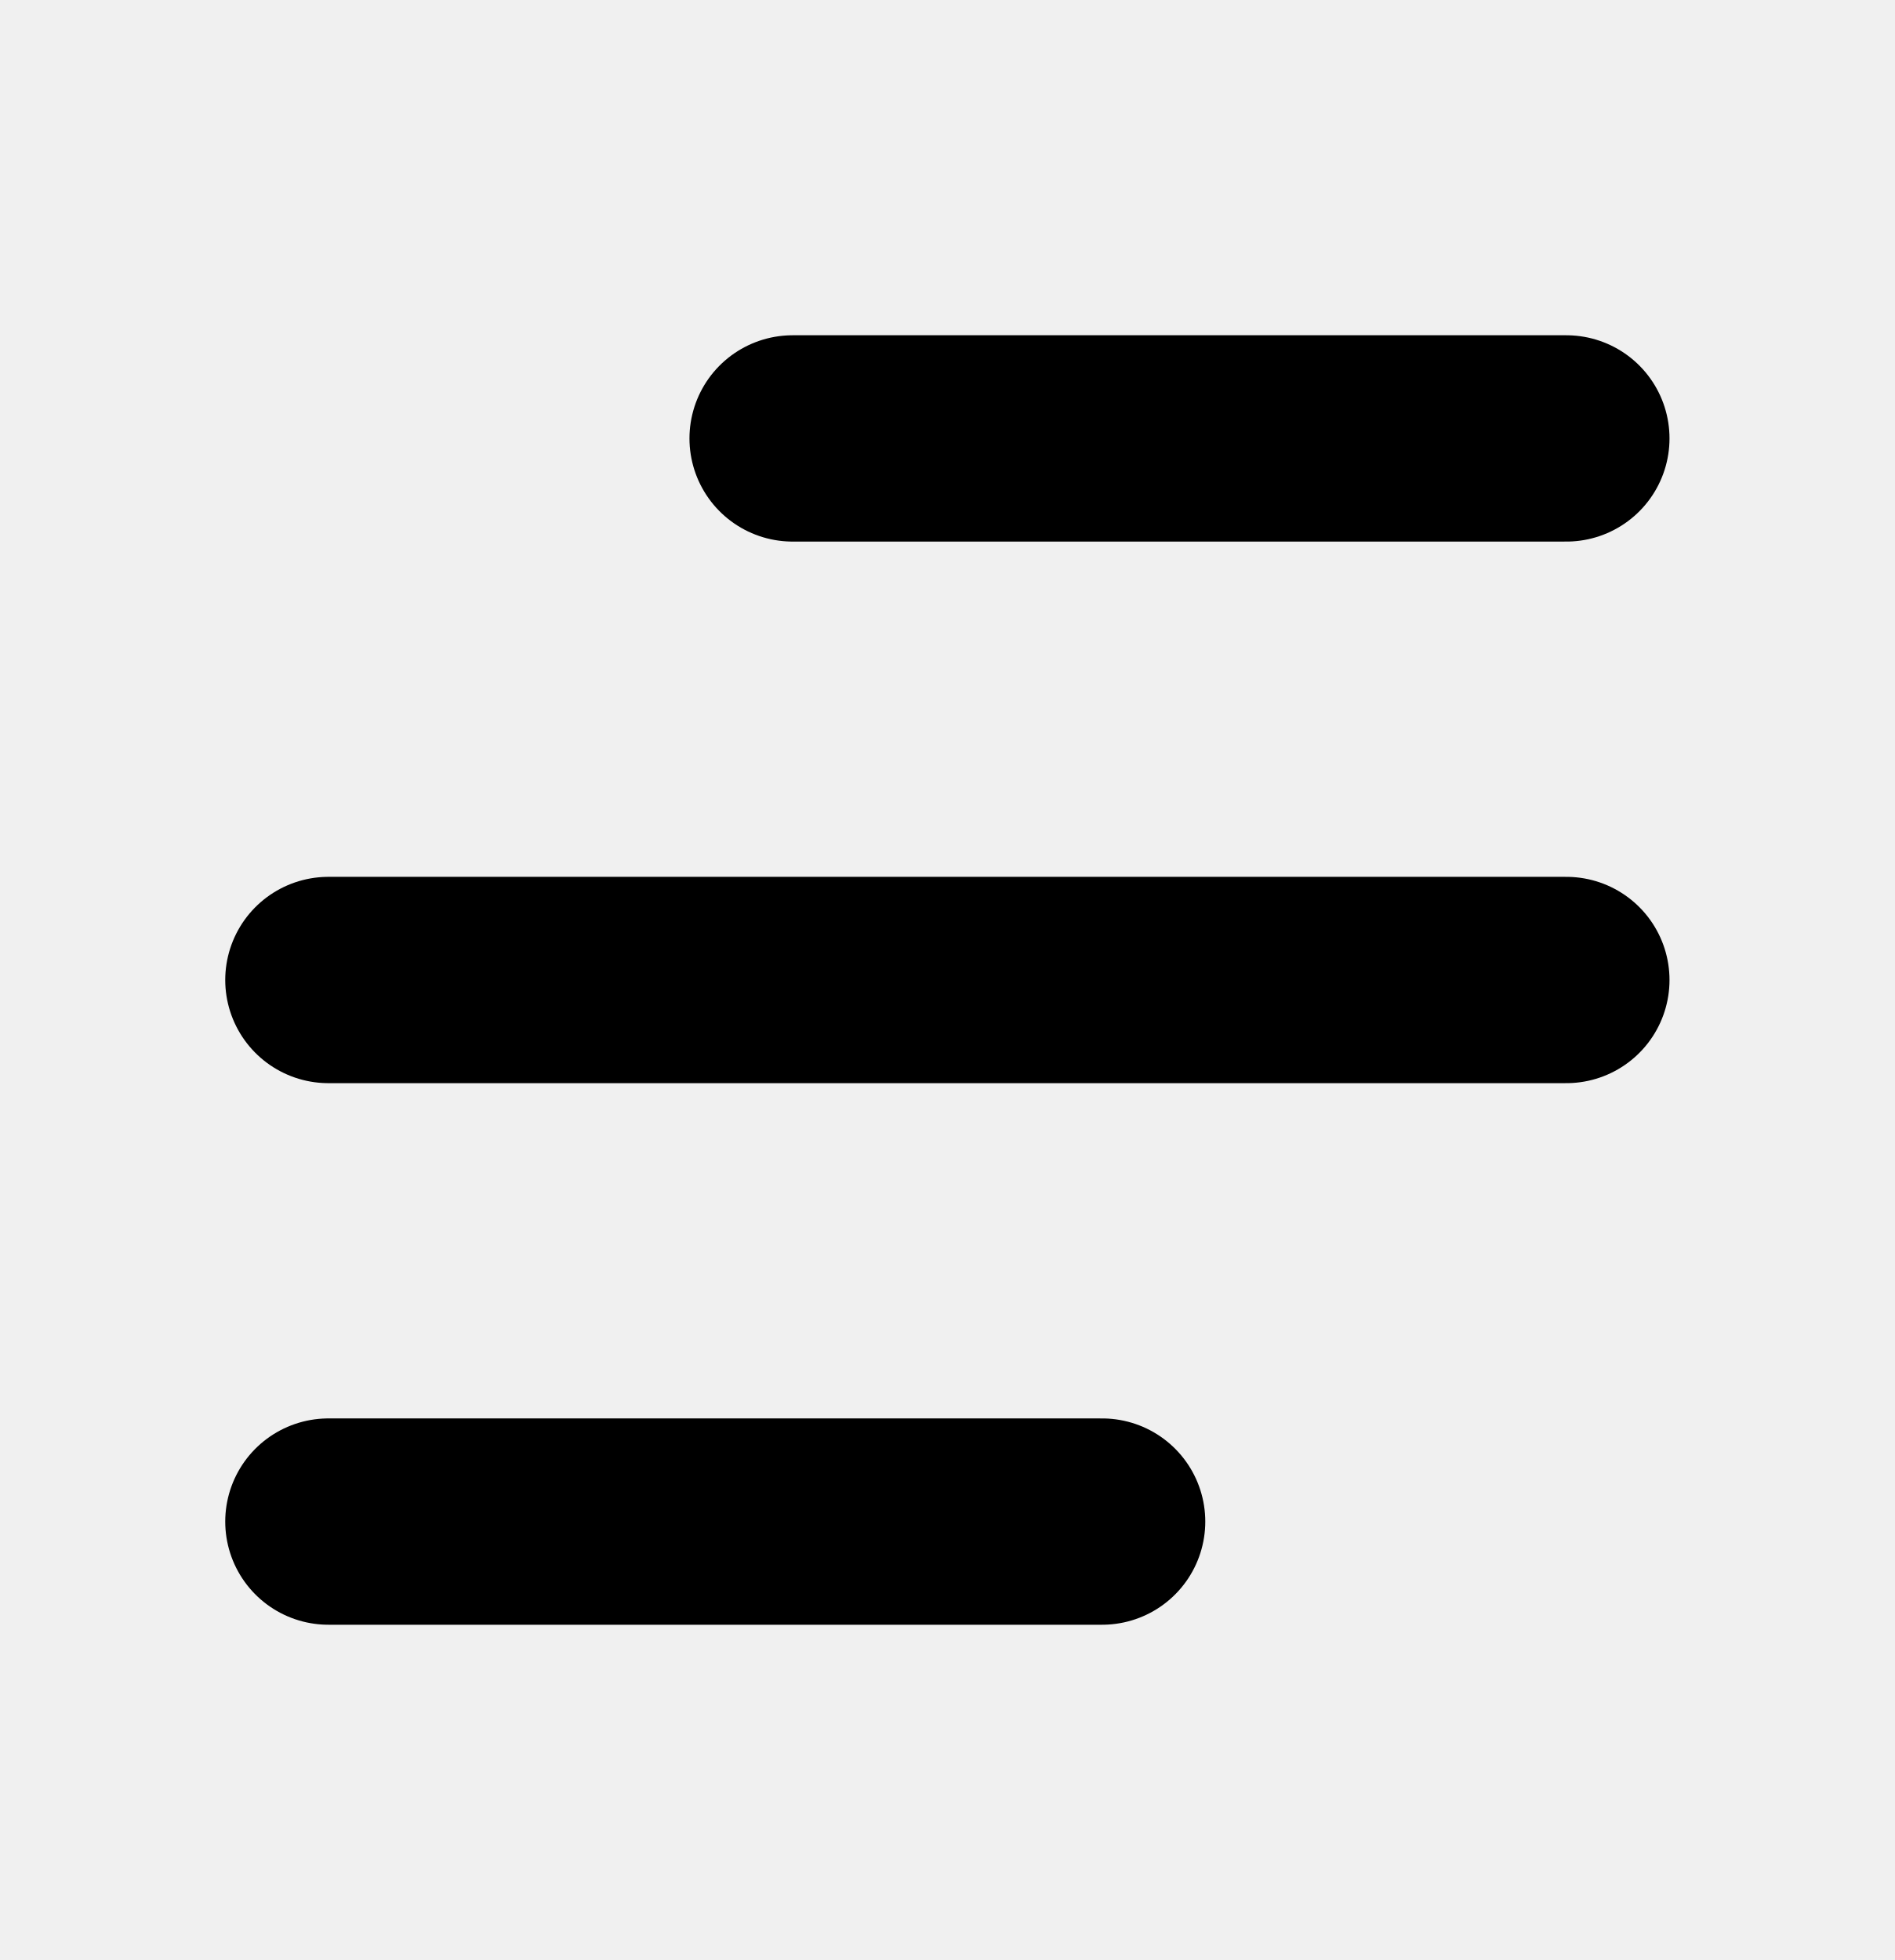
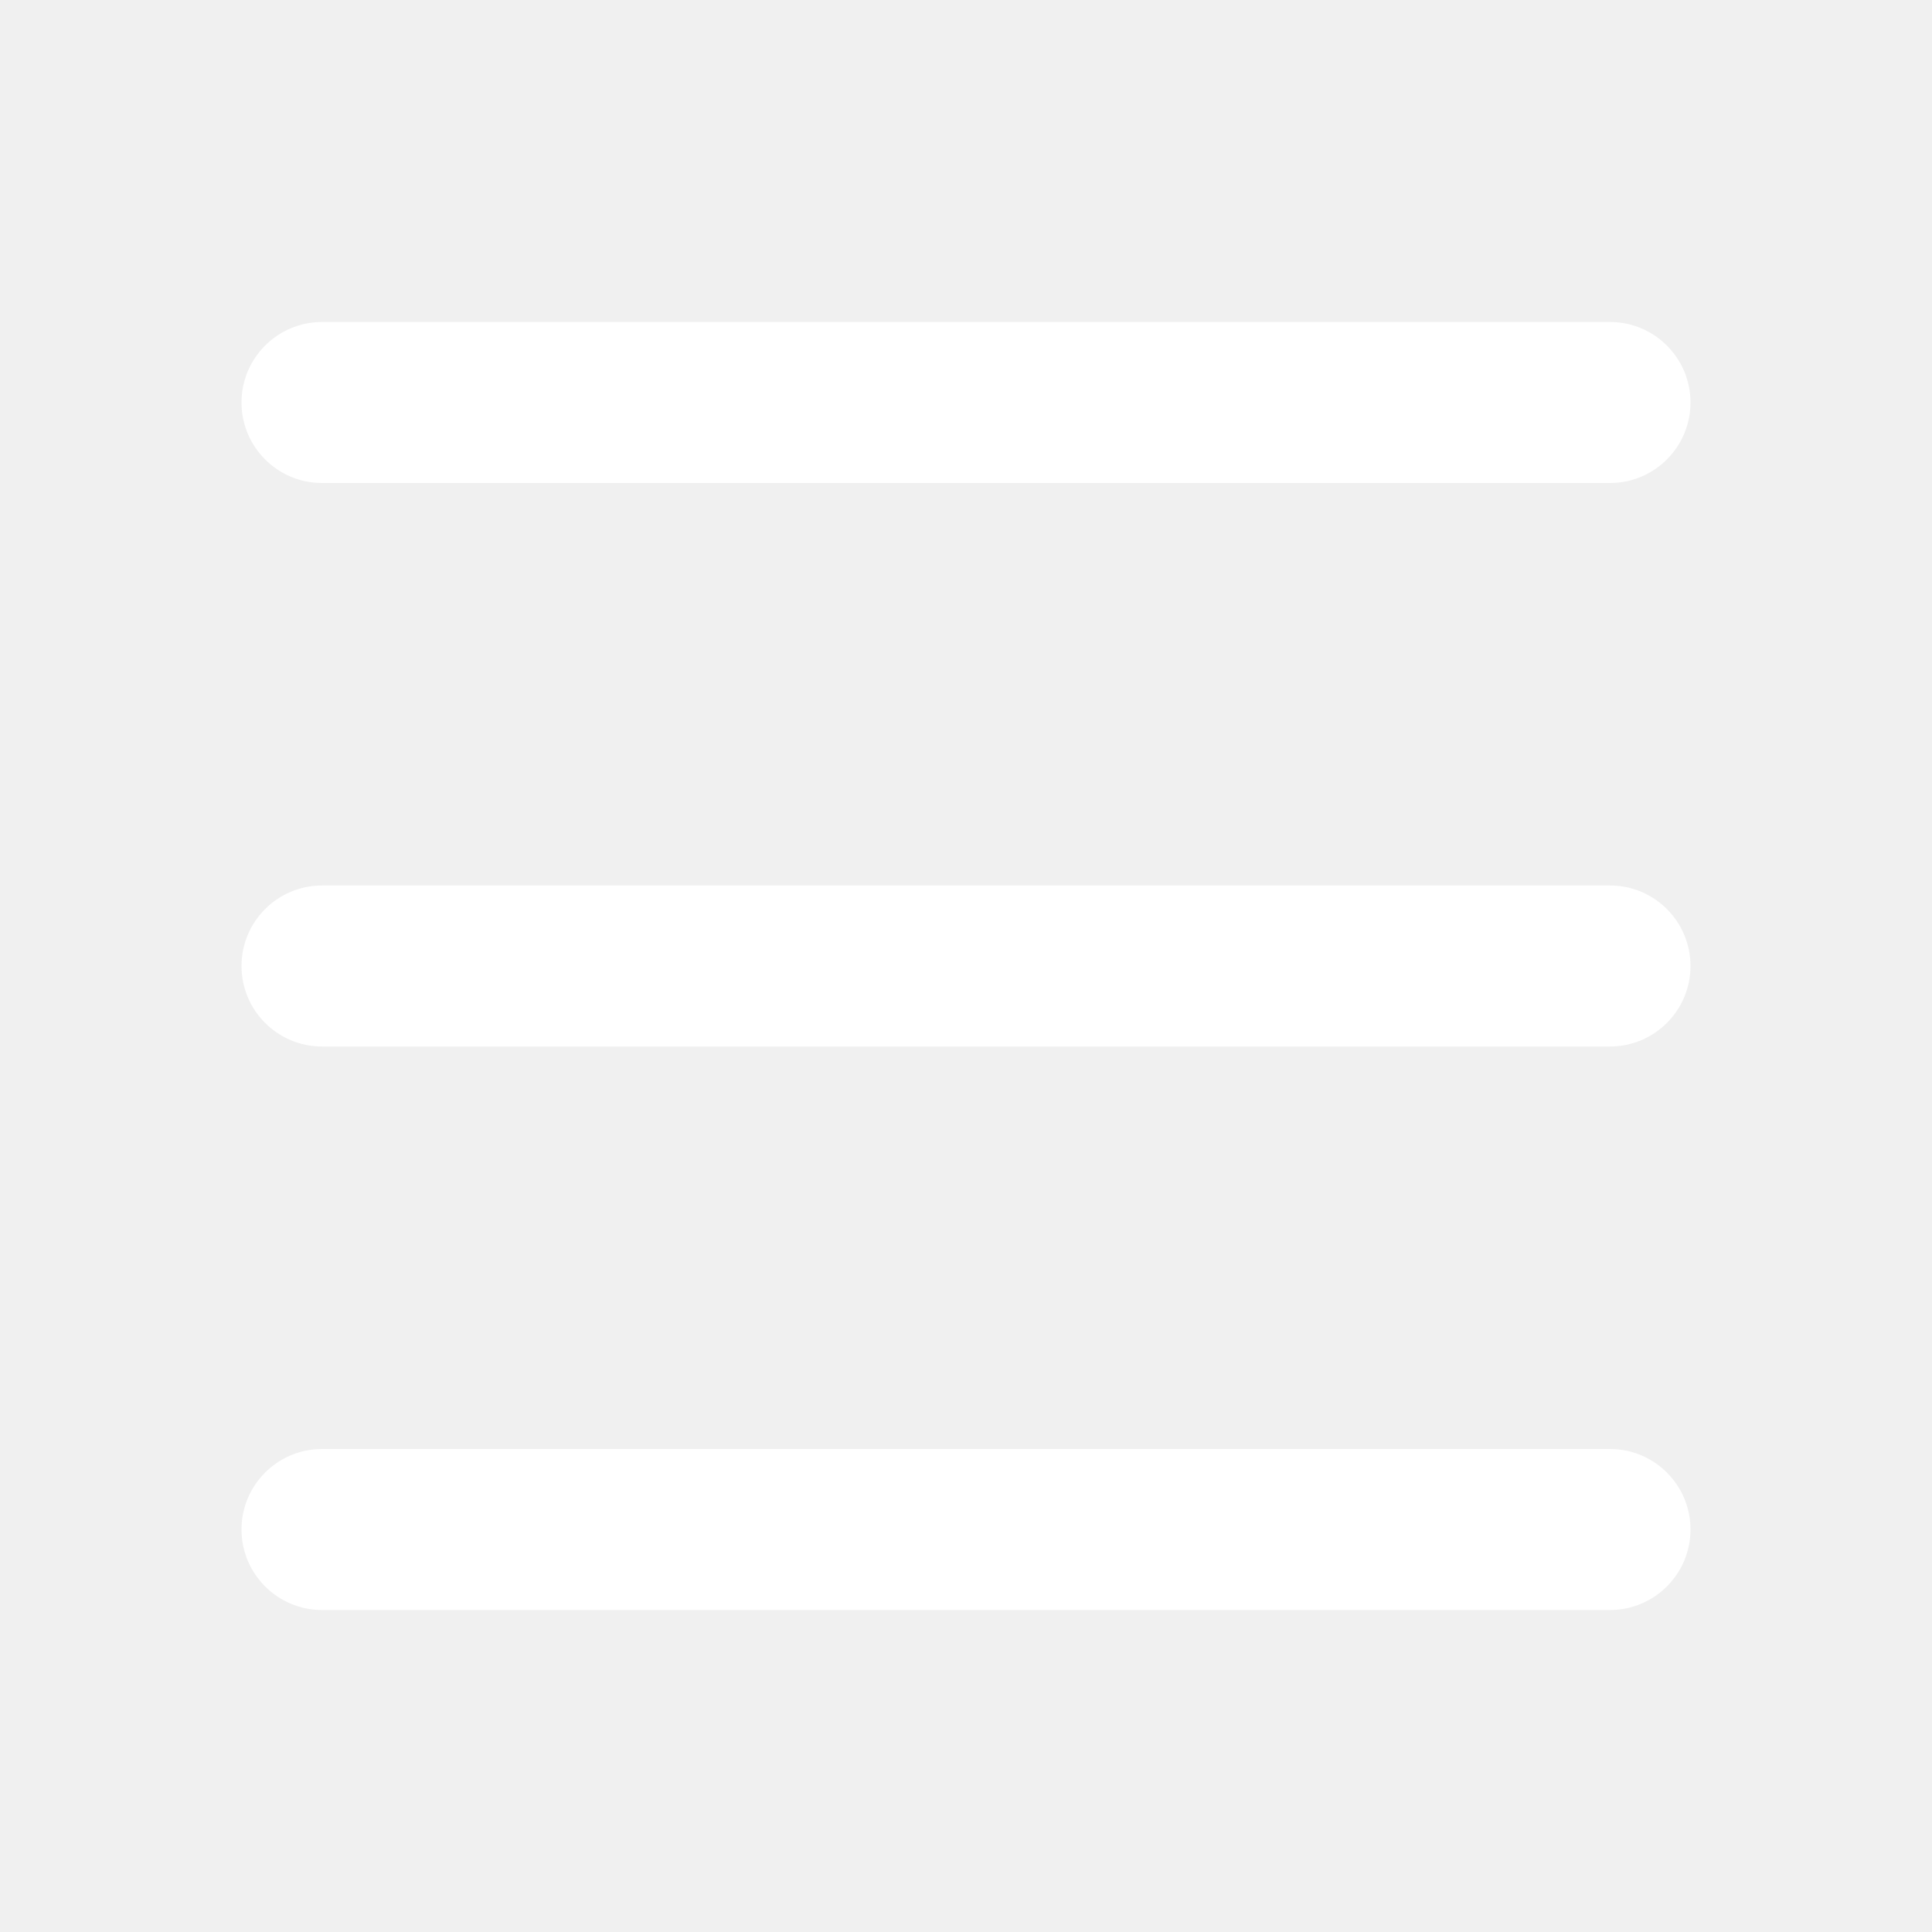
- <svg xmlns="http://www.w3.org/2000/svg" width="29" height="30" viewBox="0 0 18 19" fill="none">
-   <path d="M7.5 4.25L15 4.25" stroke="black" stroke-width="2" stroke-linecap="round" stroke-linejoin="round" />
-   <path d="M3 9.5L15 9.5" stroke="black" stroke-width="2" stroke-linecap="round" stroke-linejoin="round" />
-   <path d="M3 14.75L10.5 14.75" stroke="black" stroke-width="2" stroke-linecap="round" stroke-linejoin="round" />
+ <svg xmlns="http://www.w3.org/2000/svg" width="24" height="24" viewBox="0 0 24 24" fill="none">
+   <path fill-rule="evenodd" clip-rule="evenodd" d="M3 5C3 4.448 3.448 4 4 4L20 4C20.552 4 21 4.448 21 5C21 5.552 20.552 6 20 6L4 6C3.448 6 3 5.552 3 5Z" fill="white" />
+   <path fill-rule="evenodd" clip-rule="evenodd" d="M3 12C3 11.448 3.448 11 4 11L20 11C20.552 11 21 11.448 21 12C21 12.552 20.552 13 20 13L4 13C3.448 13 3 12.552 3 12Z" fill="white" />
+   <path fill-rule="evenodd" clip-rule="evenodd" d="M3 19C3 18.448 3.448 18 4 18L20 18C20.552 18 21 18.448 21 19C21 19.552 20.552 20 20 20L4 20C3.448 20 3 19.552 3 19Z" fill="white" />
</svg>
